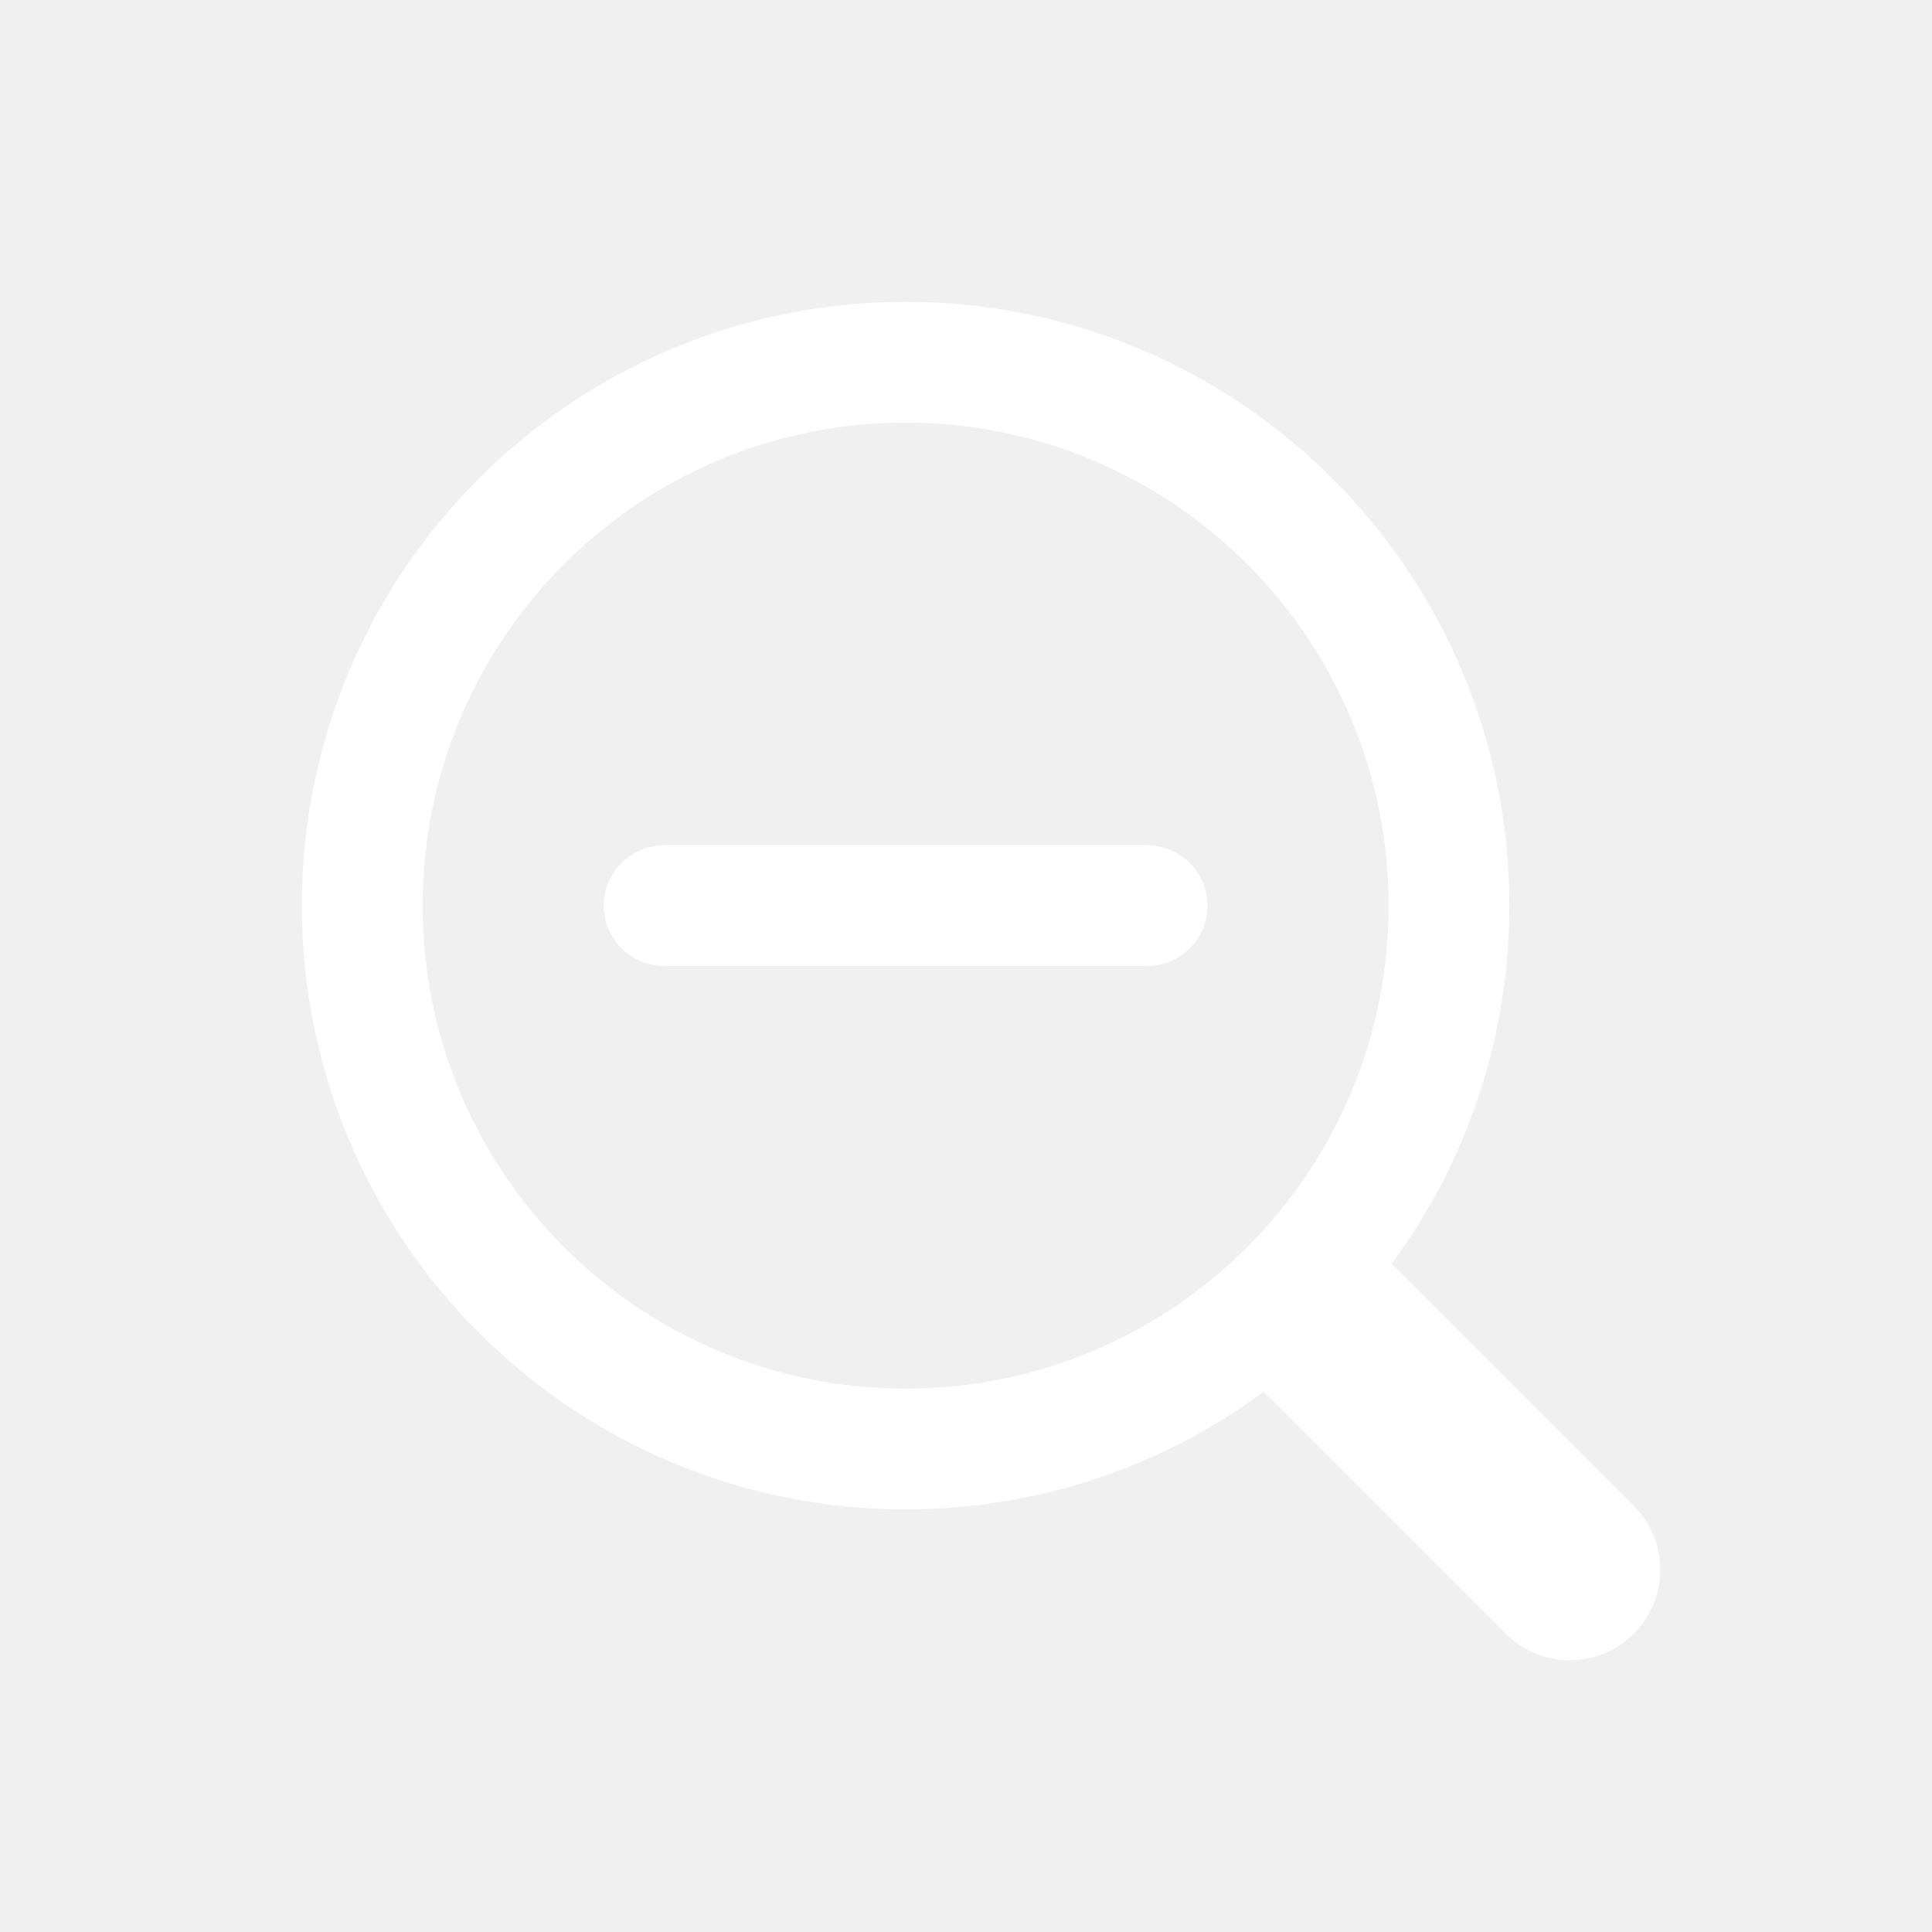
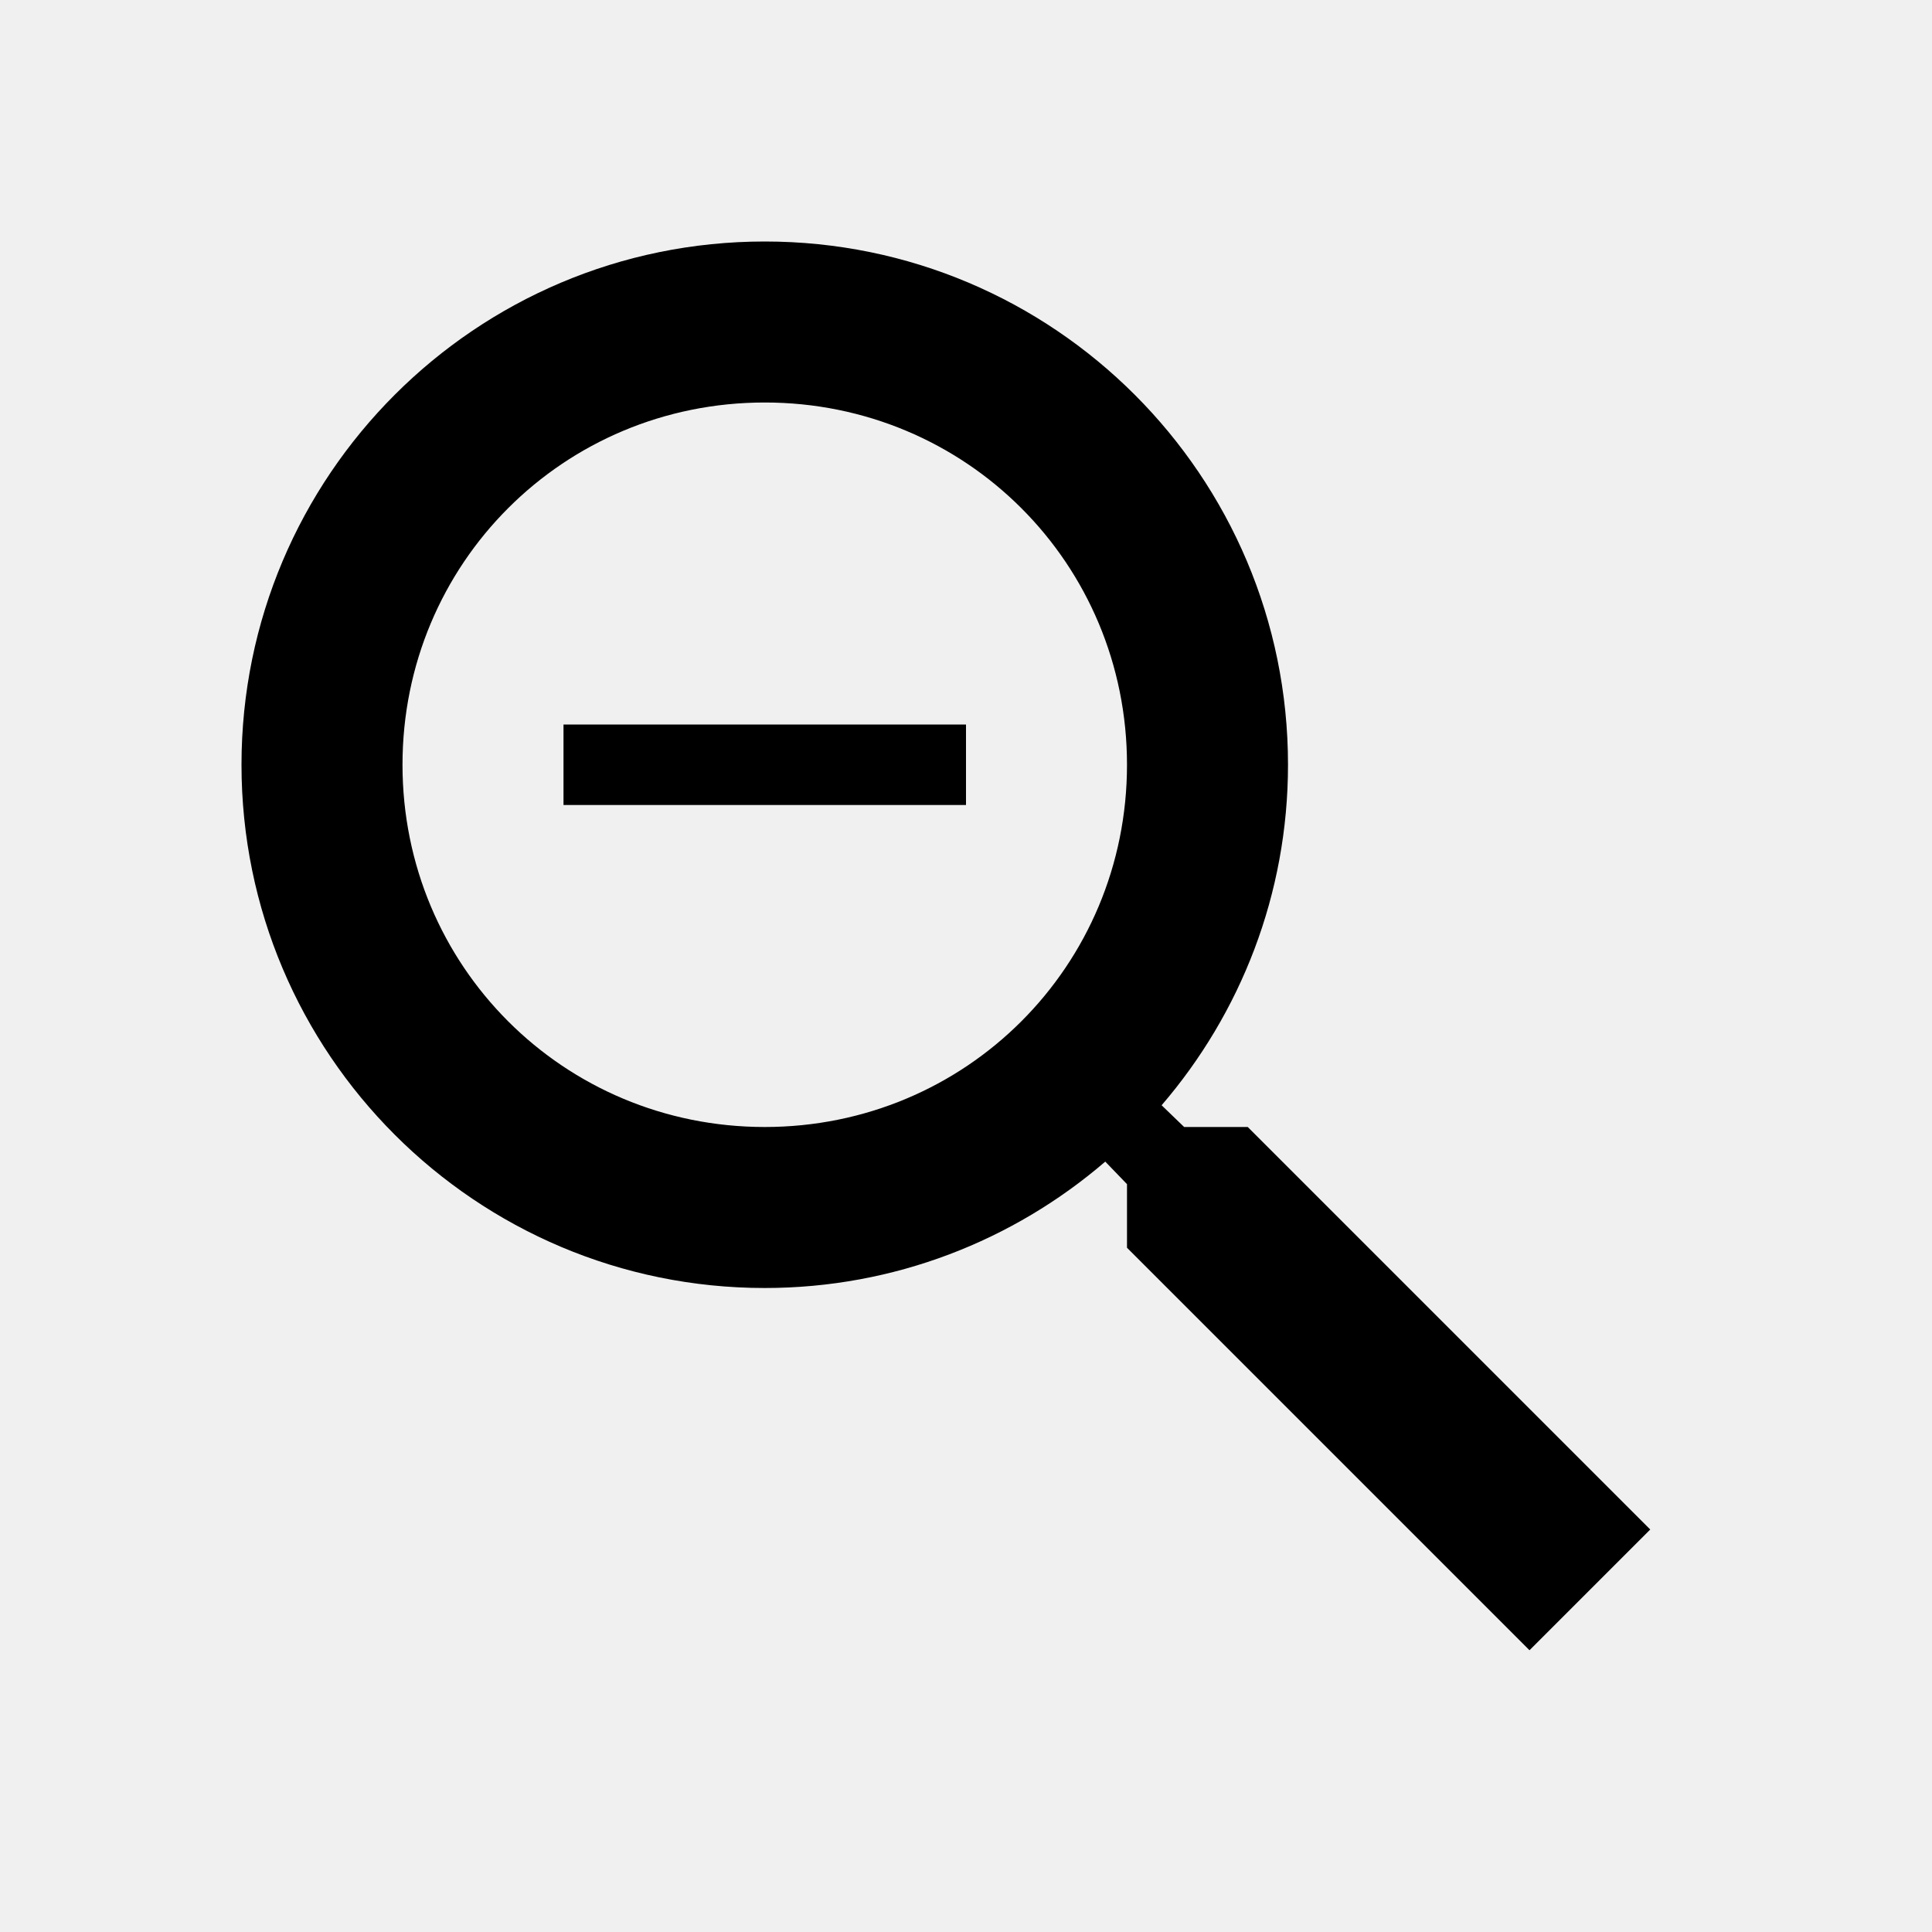
- <svg xmlns="http://www.w3.org/2000/svg" width="100%" height="100%" viewBox="0 0 32 32" version="1.1" xml:space="preserve" style="fill-rule:evenodd;clip-rule:evenodd;stroke-linecap:round;stroke-linejoin:round;stroke-miterlimit:1.5;">
-   <g transform="matrix(1,0,0,1,-74,0)">
-     <g id="zoom-out" transform="matrix(1,0,0,1,74,0)">
-       <rect x="0" y="0" width="32" height="32" style="fill:none;" />
-       <g>
-         <g transform="matrix(1,0,0,1,-1,0)">
-           <circle cx="16" cy="15" r="9" style="fill:none;stroke:white;stroke-width:2px;" />
-         </g>
-         <g transform="matrix(0.8,0.8,-0.8,0.8,27.6,-17.2)">
-           <path d="M21,28L26,28" style="fill:none;stroke:white;stroke-width:2.65px;" />
-         </g>
-         <path d="M11,15L19,15" style="fill:none;stroke:white;stroke-width:2px;" />
-       </g>
-     </g>
-   </g>
+ <svg xmlns="http://www.w3.org/2000/svg" viewBox="0 0 24 24">
+   <path d="M15.5,14H14.71L14.43,13.73C15.41,12.59 16,11.11 16,9.5A6.5,6.5 0 0,0 9.5,3A6.5,6.5 0 0,0 3,9.5A6.5,6.5 0 0,0 9.5,16C11.11,16 12.59,15.41 13.73,14.43L14,14.71V15.5L19,20.5L20.5,19L15.5,14M9.5,14C7,14 5,12 5,9.5C5,7 7,5 9.5,5C12,5 14,7 14,9.5C14,12 12,14 9.5,14M7,9H12V10H7V9Z" />
</svg>
